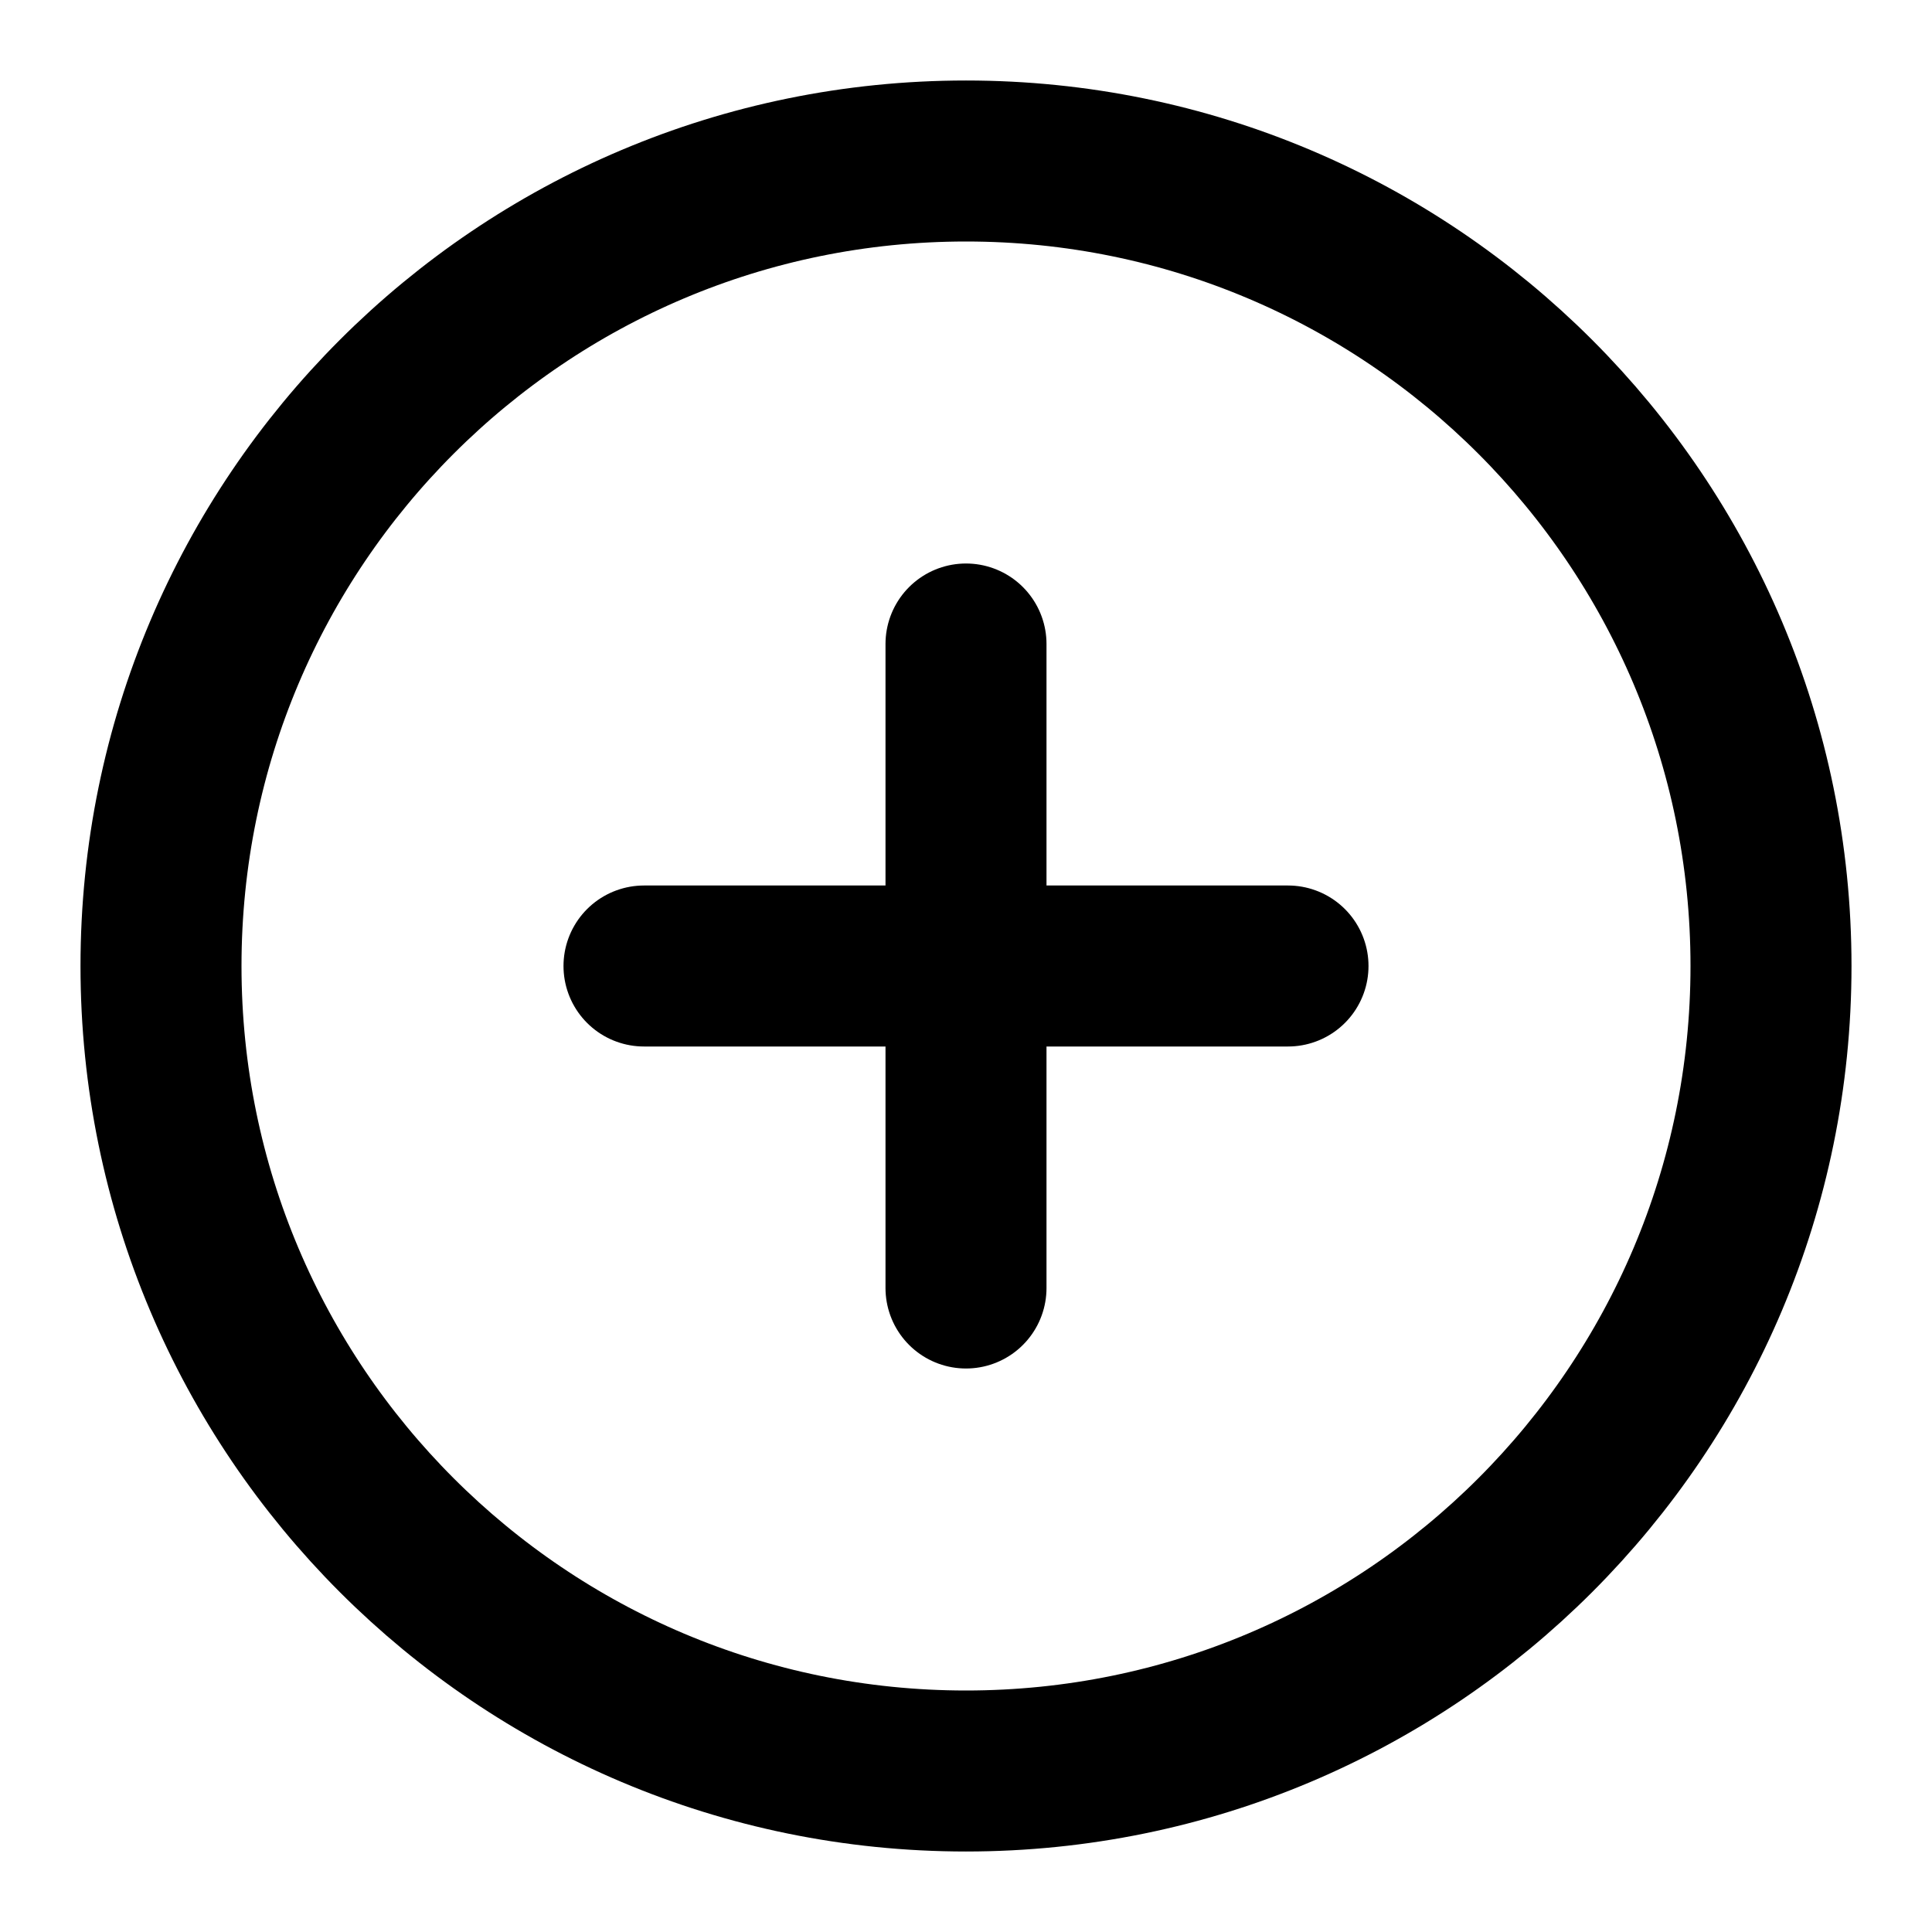
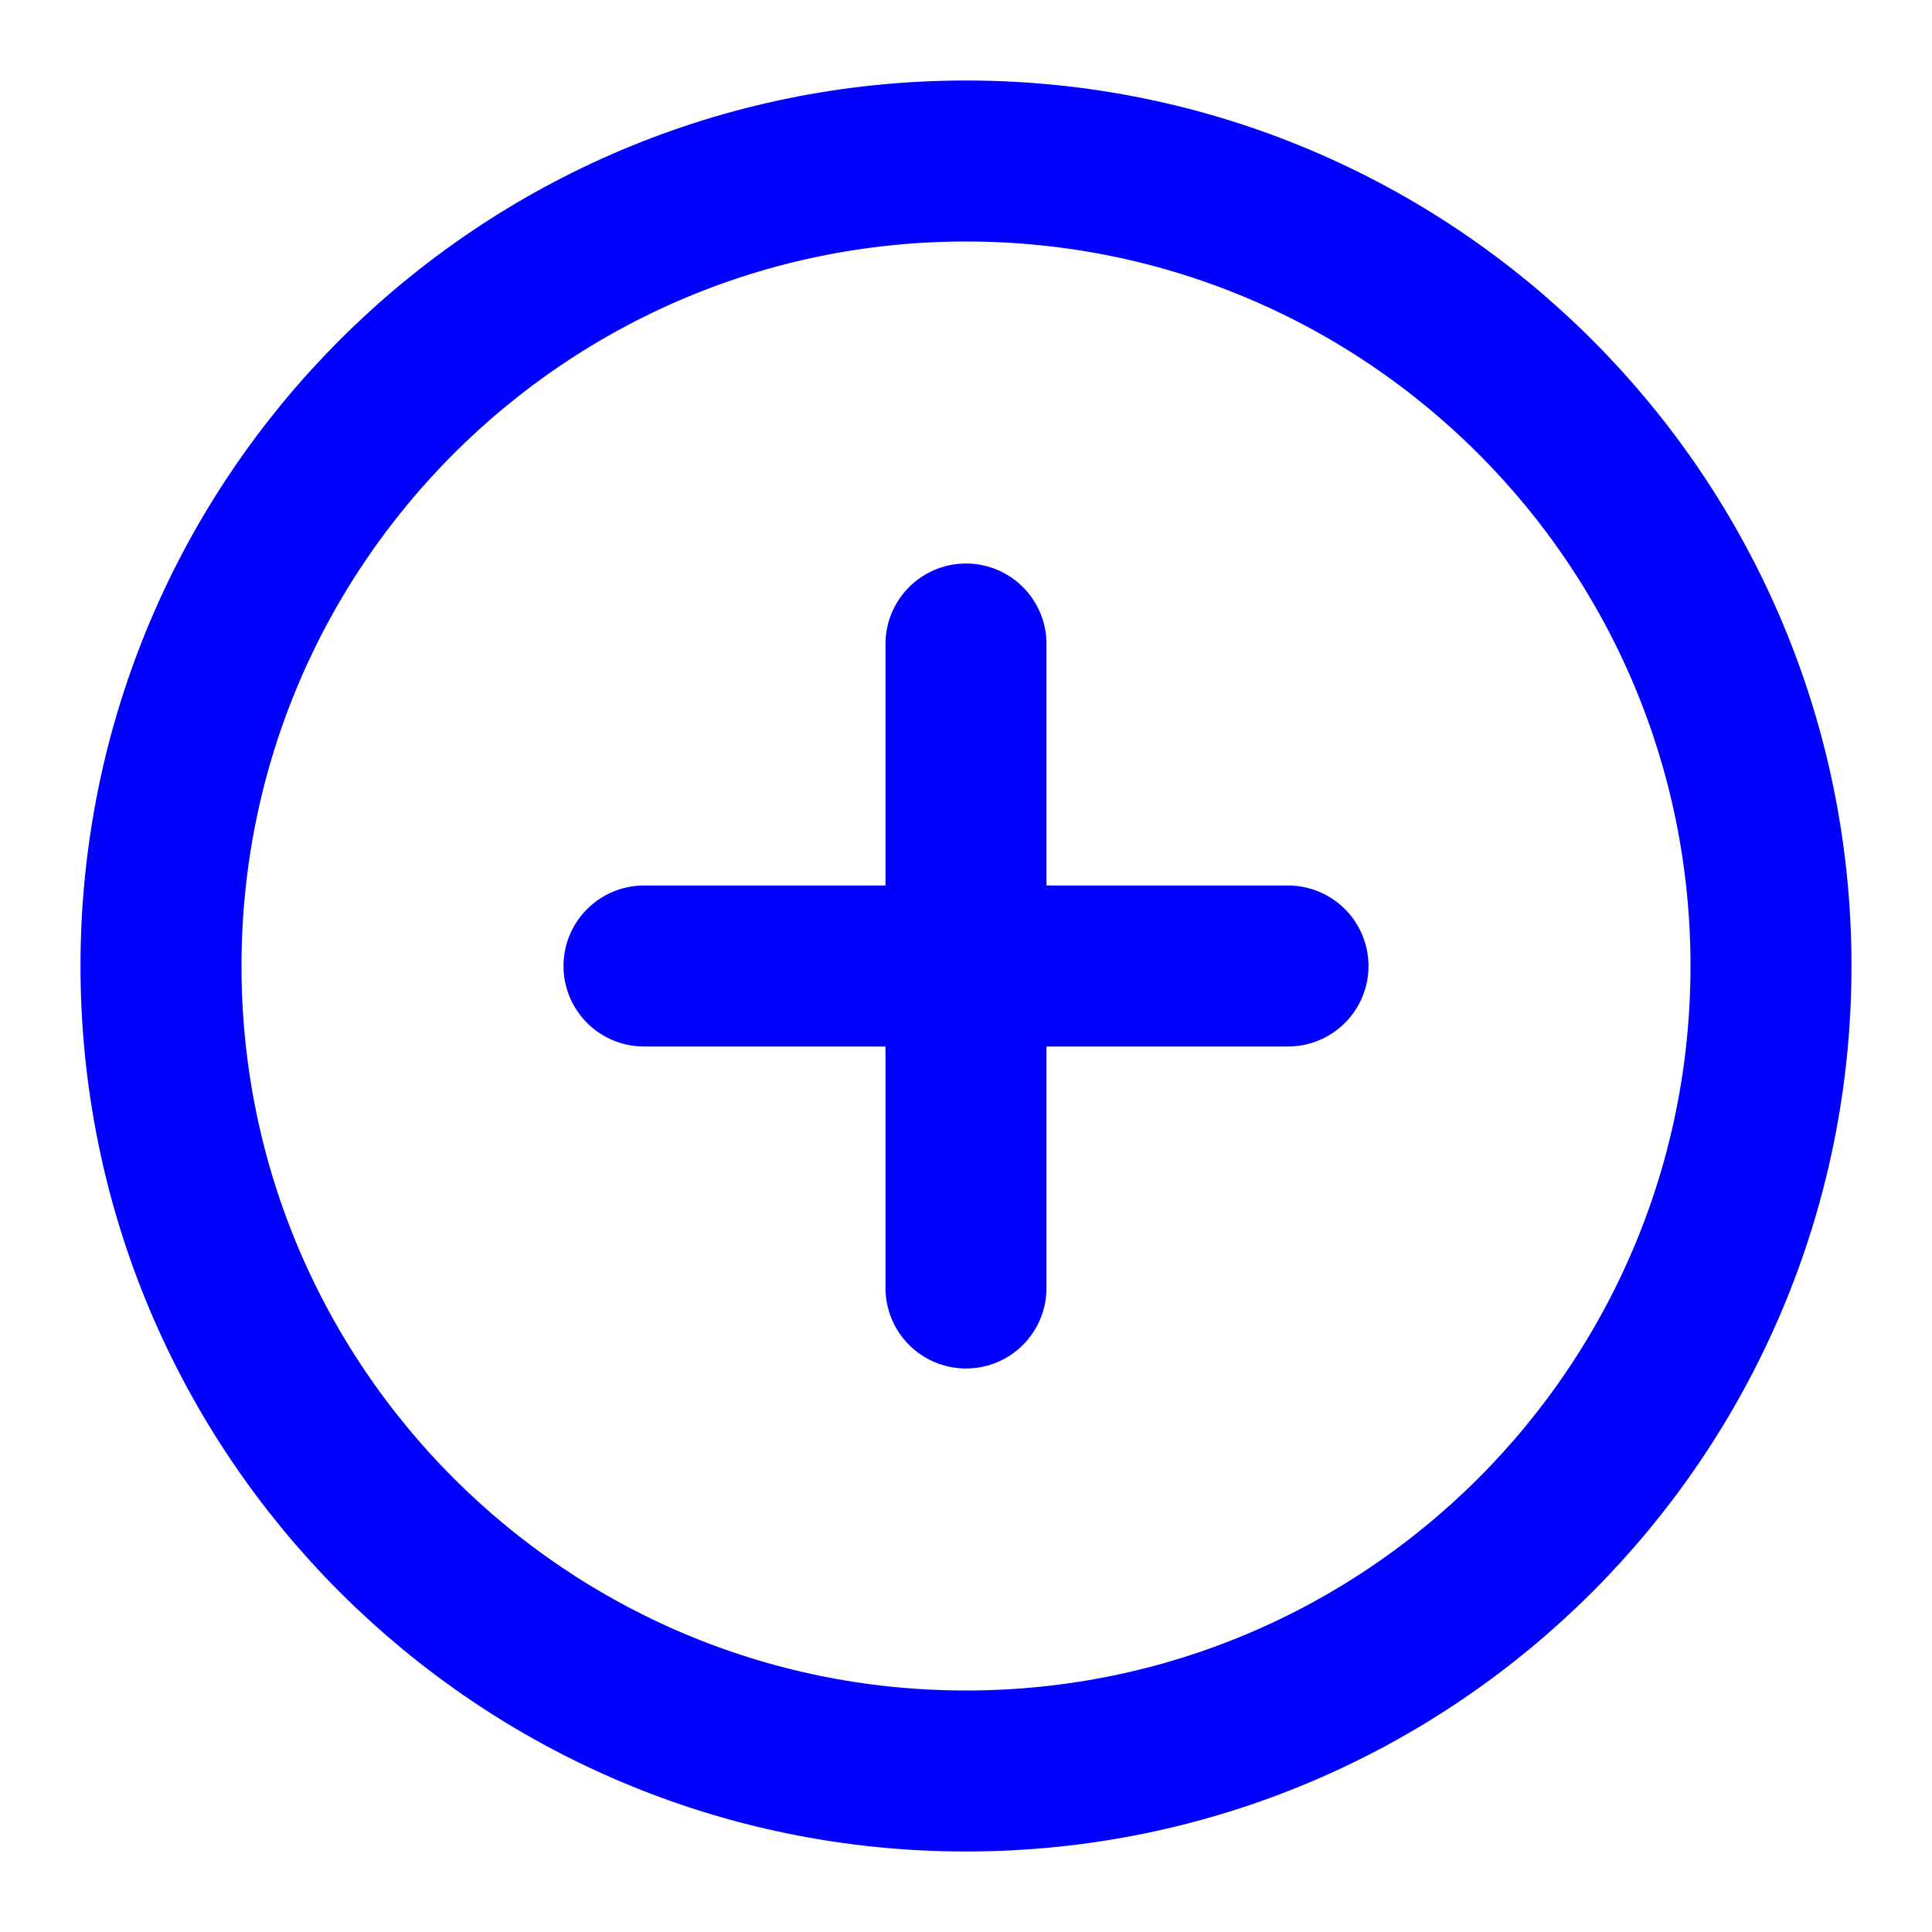
- <svg xmlns="http://www.w3.org/2000/svg" width="40" height="40" viewBox="0 0 24 24" fill="none" stroke="currentColor" stroke-width="2" stroke-linecap="round" stroke-linejoin="round" class="lucide lucide-circle-plus">
+ <svg xmlns="http://www.w3.org/2000/svg" width="40" height="40" viewBox="0 0 24 24" fill="none" stroke="blue" stroke-width="2" stroke-linecap="round" stroke-linejoin="round" class="lucide lucide-circle-plus">
  <circle cx="12" cy="12" r="10" />
  <path d="M8 12h8" />
  <path d="M12 8v8" />
</svg>
